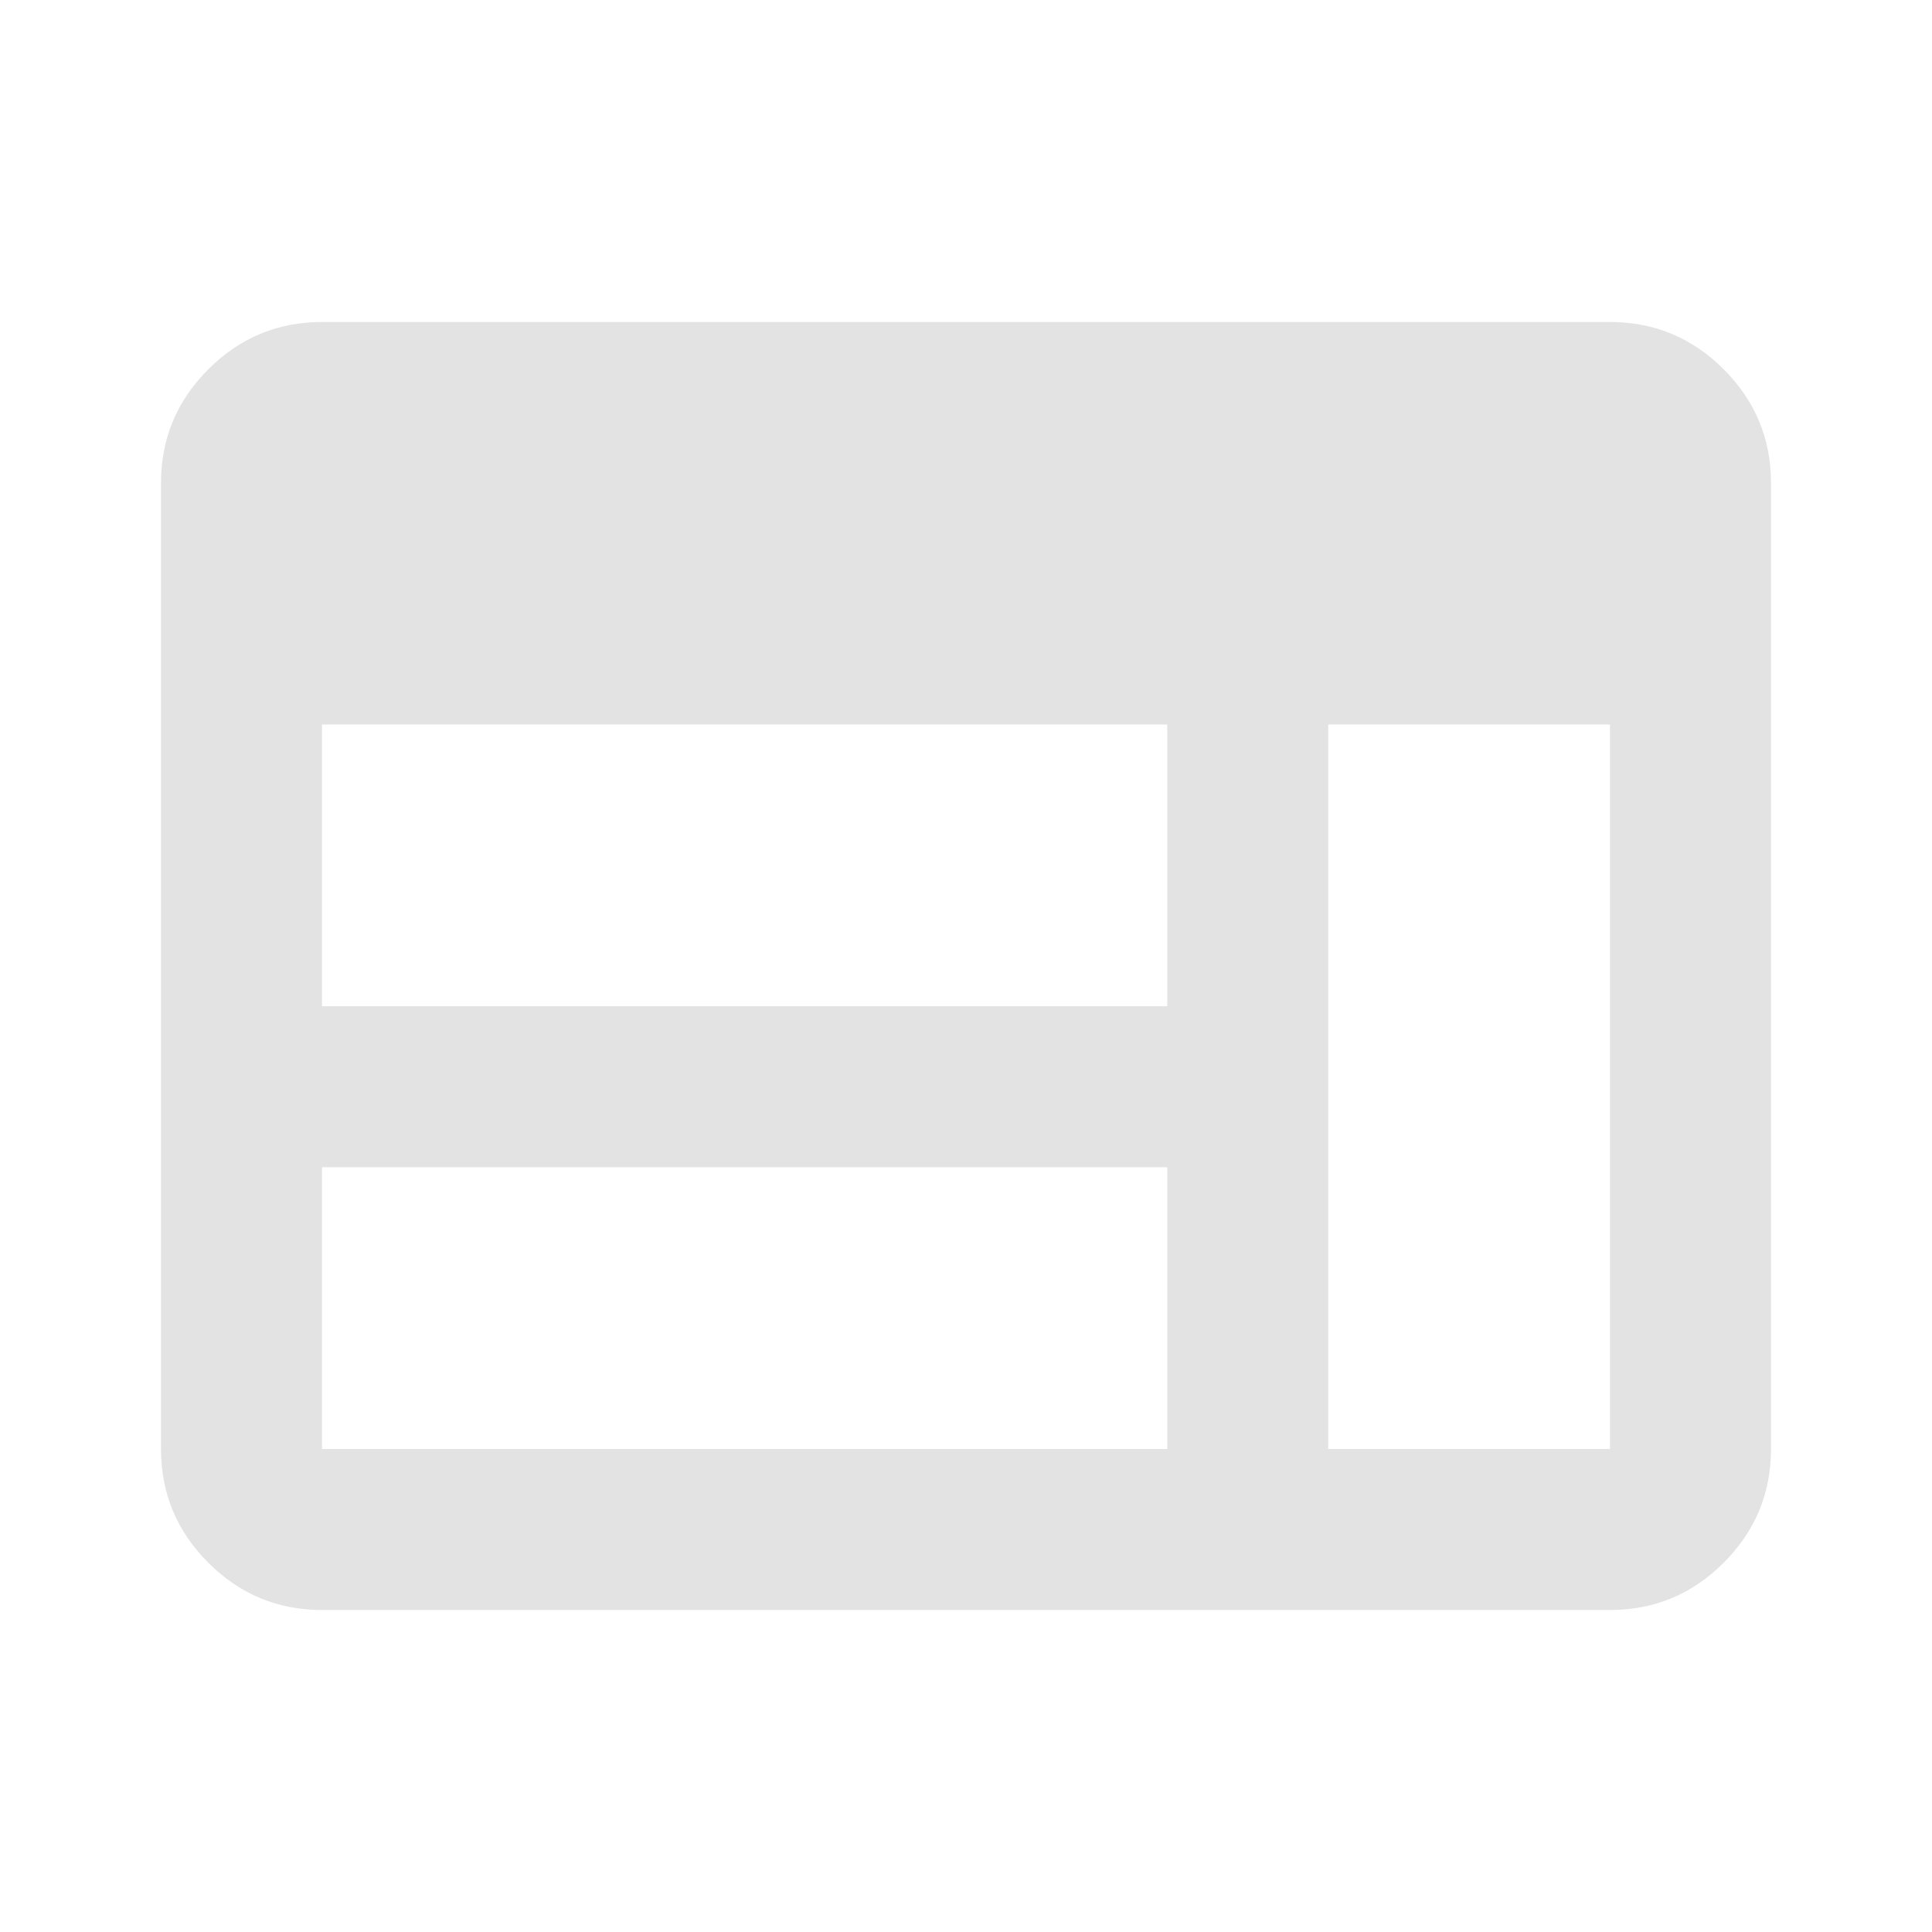
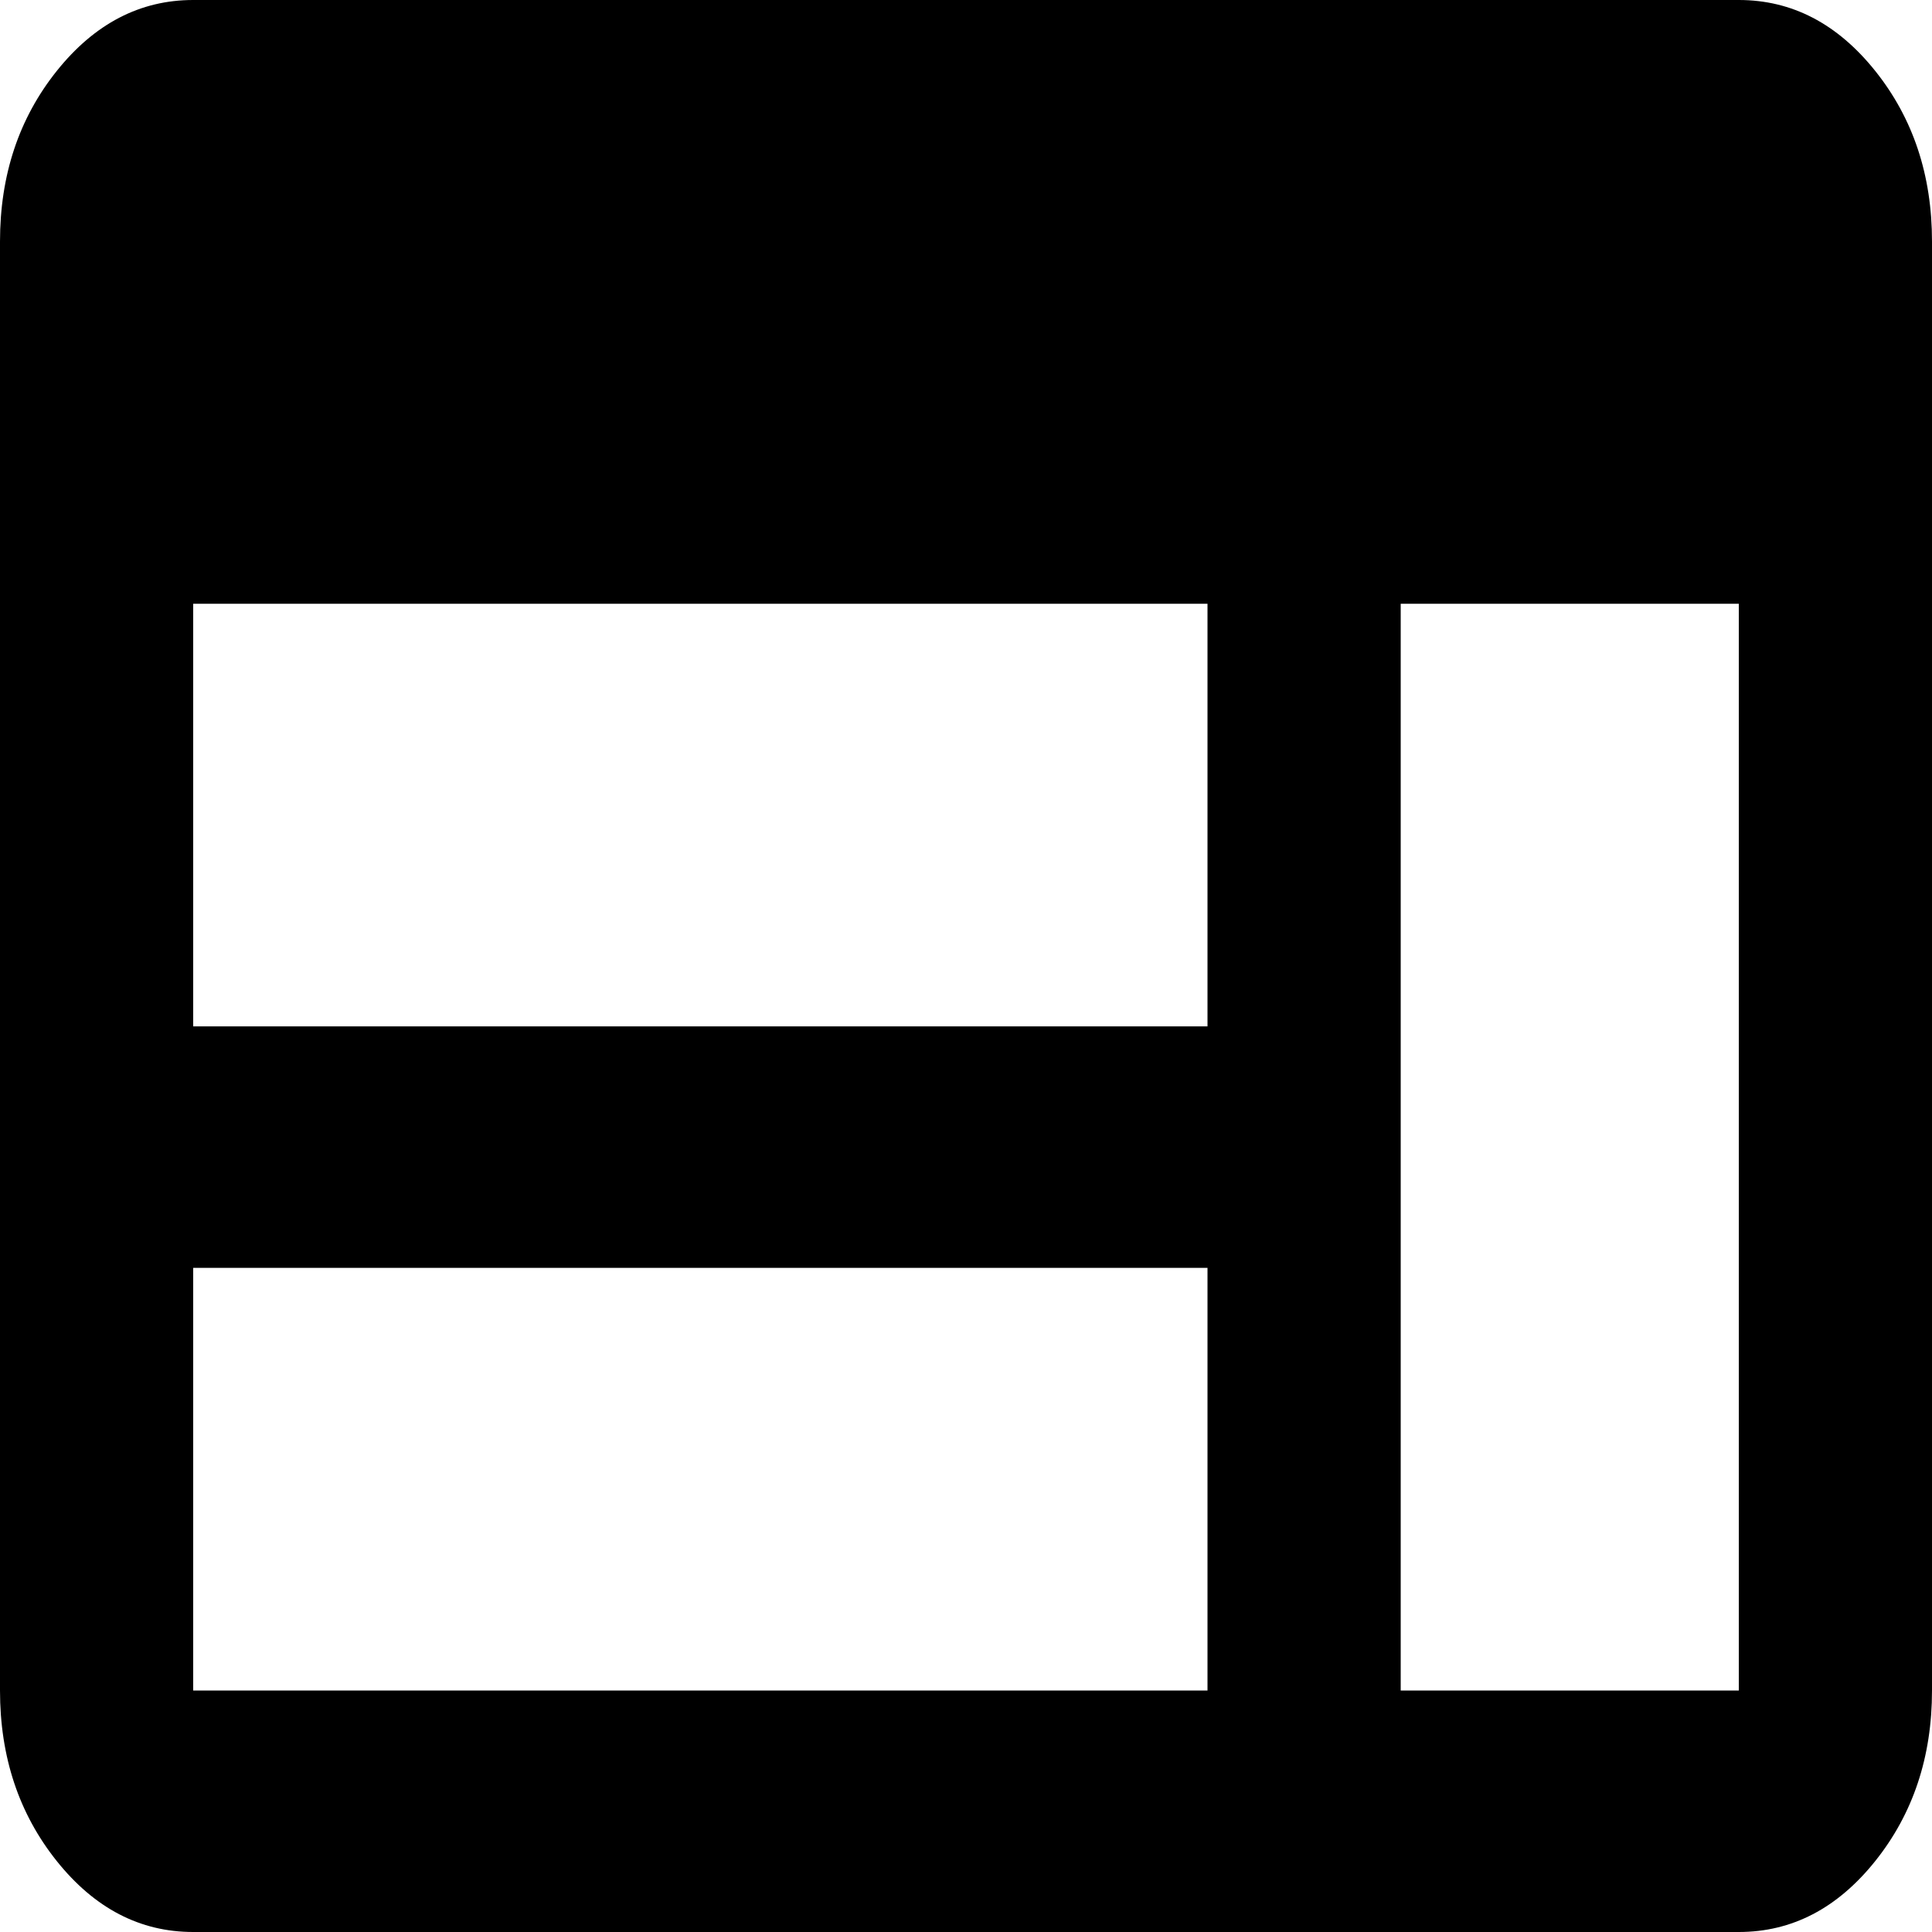
- <svg xmlns="http://www.w3.org/2000/svg" height="24px" viewBox="0 -960 960 960" width="24px" fill="#e3e3e3">
-   <path d="M160-160q-33 0-56.5-23.5T80-240v-480q0-33 23.5-56.5T160-800h640q33 0 56.5 23.5T880-720v480q0 33-23.5 56.5T800-160H160Zm0-80h420v-140H160v140Zm500 0h140v-360H660v360ZM160-460h420v-140H160v140Z" />
+ <svg xmlns="http://www.w3.org/2000/svg" width="40" height="40" viewBox="0 0 40 40" fill="none">
+   <path d="M4 40C2.9 40 1.958 39.51 1.175 38.531C0.392 37.552 0 36.375 0 35V5C0 3.625 0.392 2.448 1.175 1.469C1.958 0.49 2.9 0 4 0H36C37.1 0 38.042 0.49 38.825 1.469C39.608 2.448 40 3.625 40 5V35C40 36.375 39.608 37.552 38.825 38.531C38.042 39.51 37.1 40 36 40H4ZM4 35H25V26.25H4V35ZM29 35H36V12.5H29V35ZM4 21.25H25V12.5H4V21.25Z" fill="black" />
</svg>
